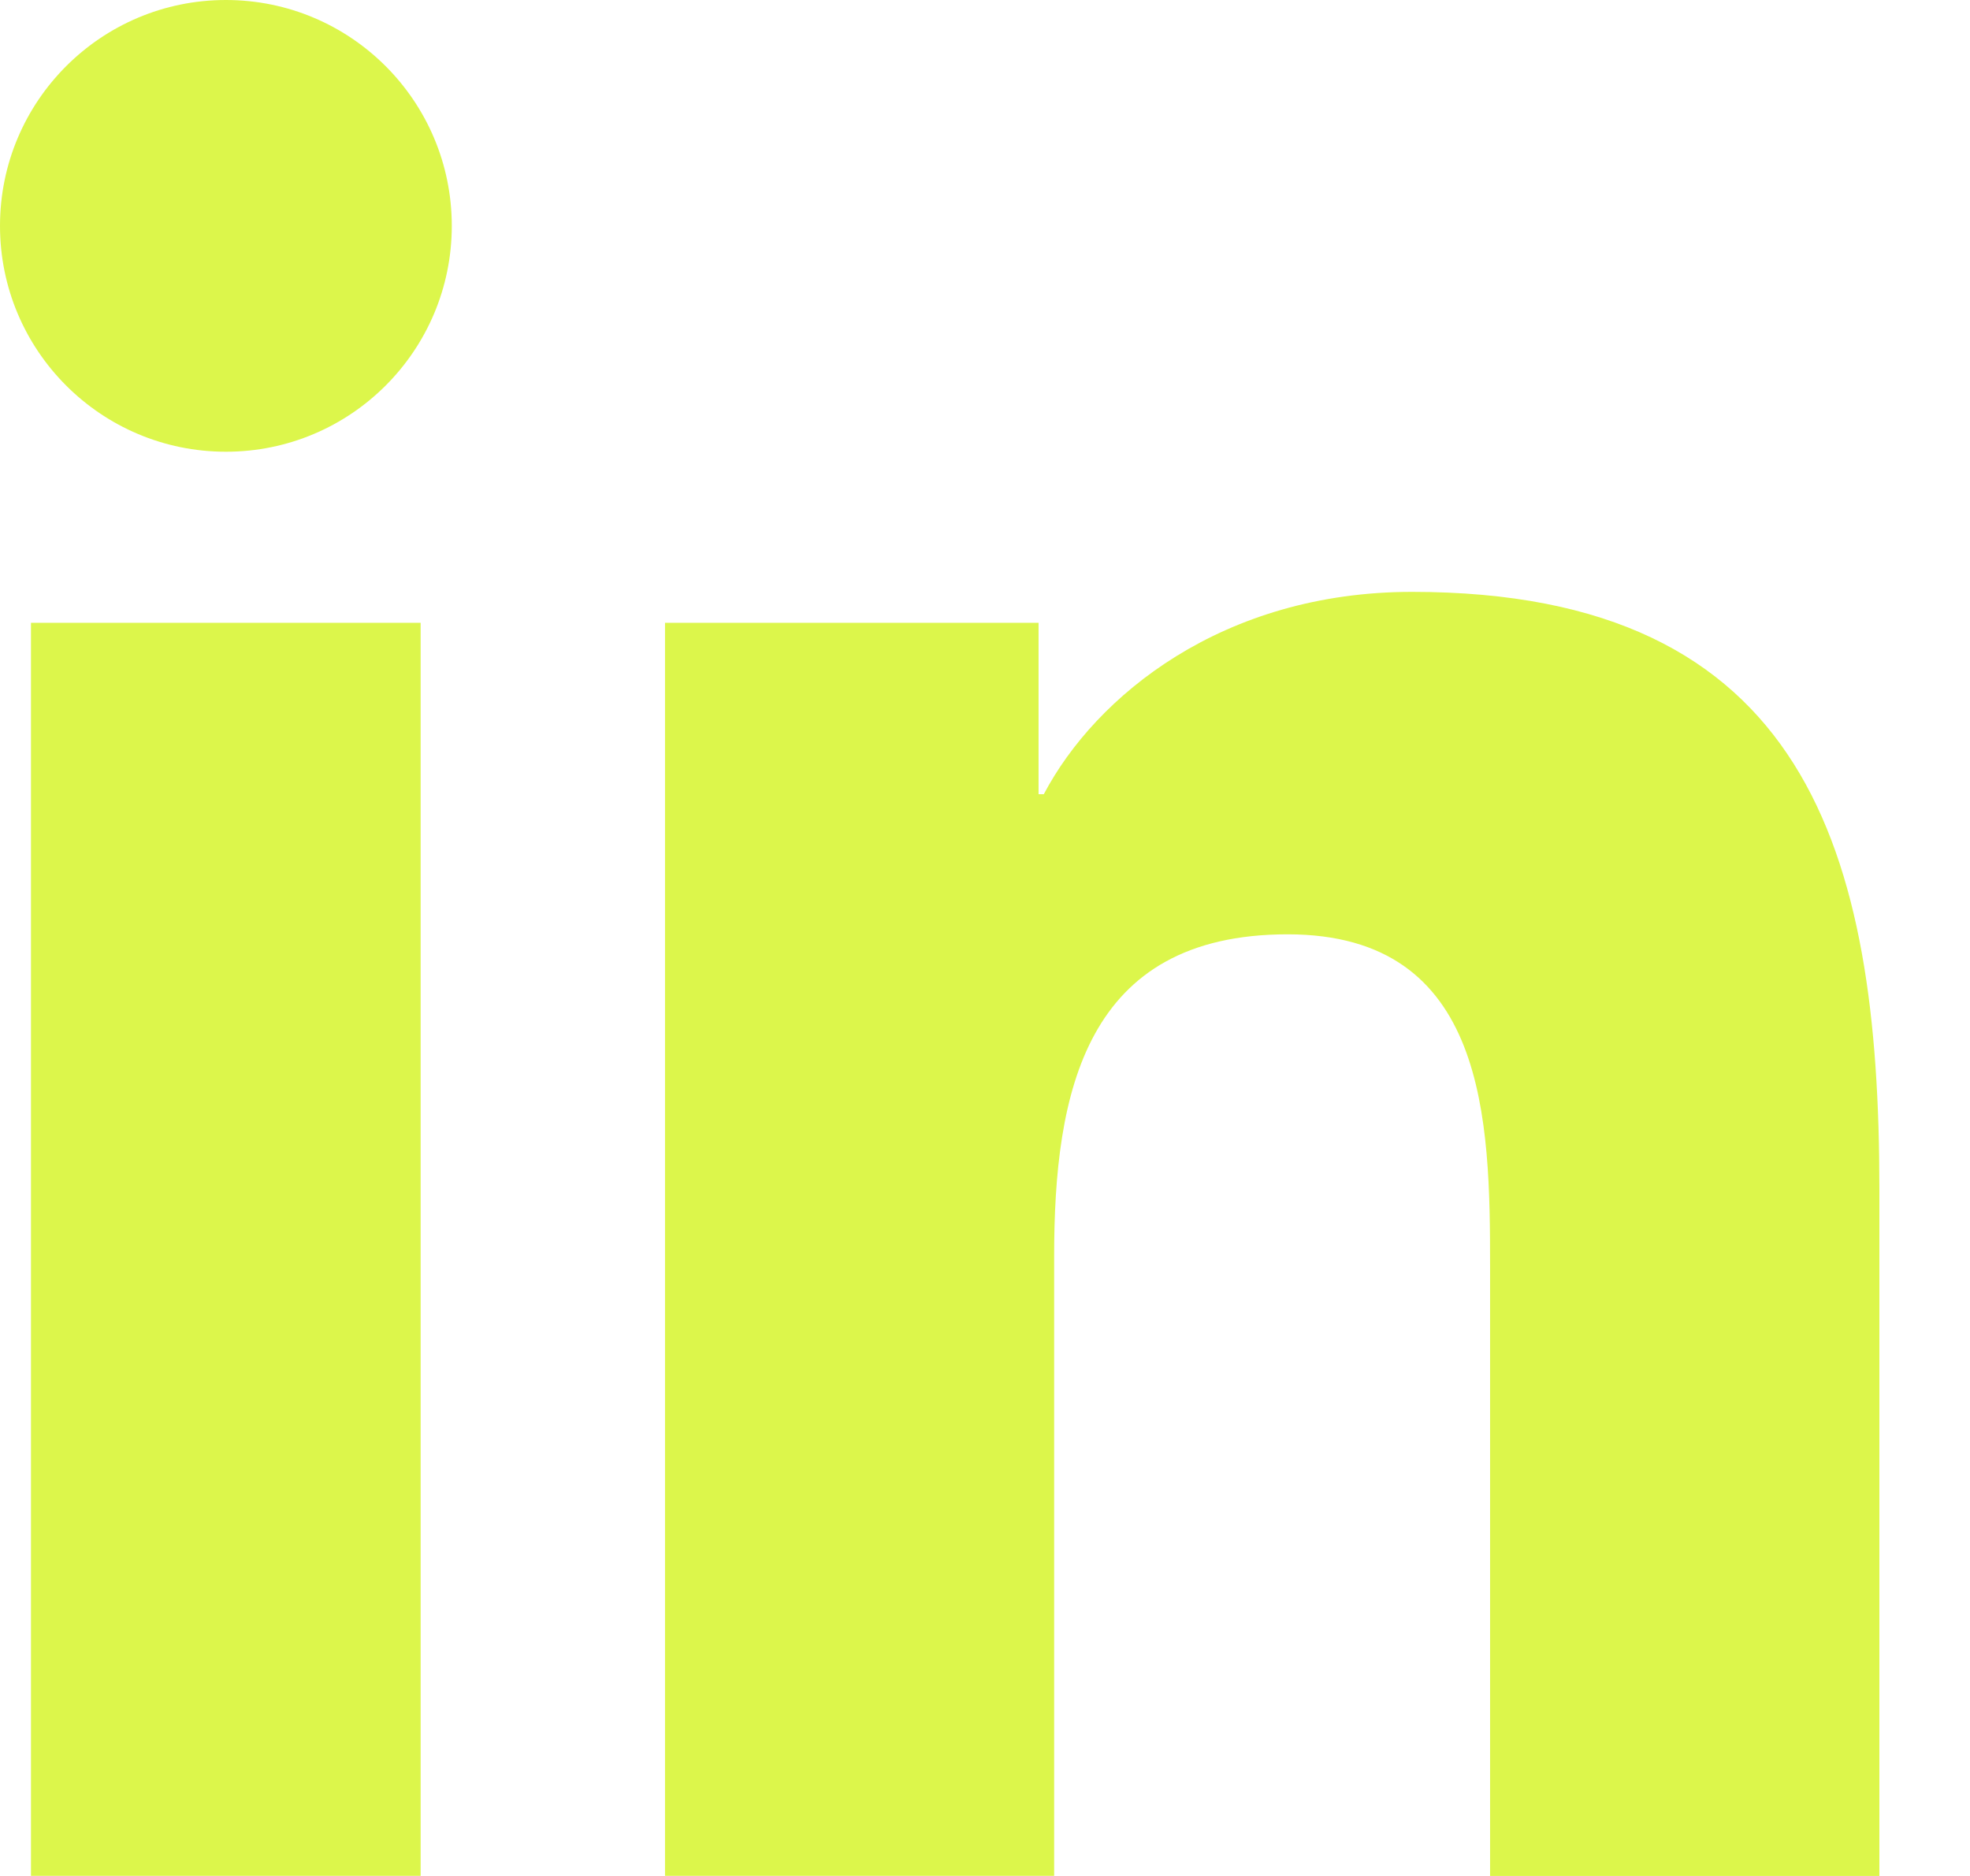
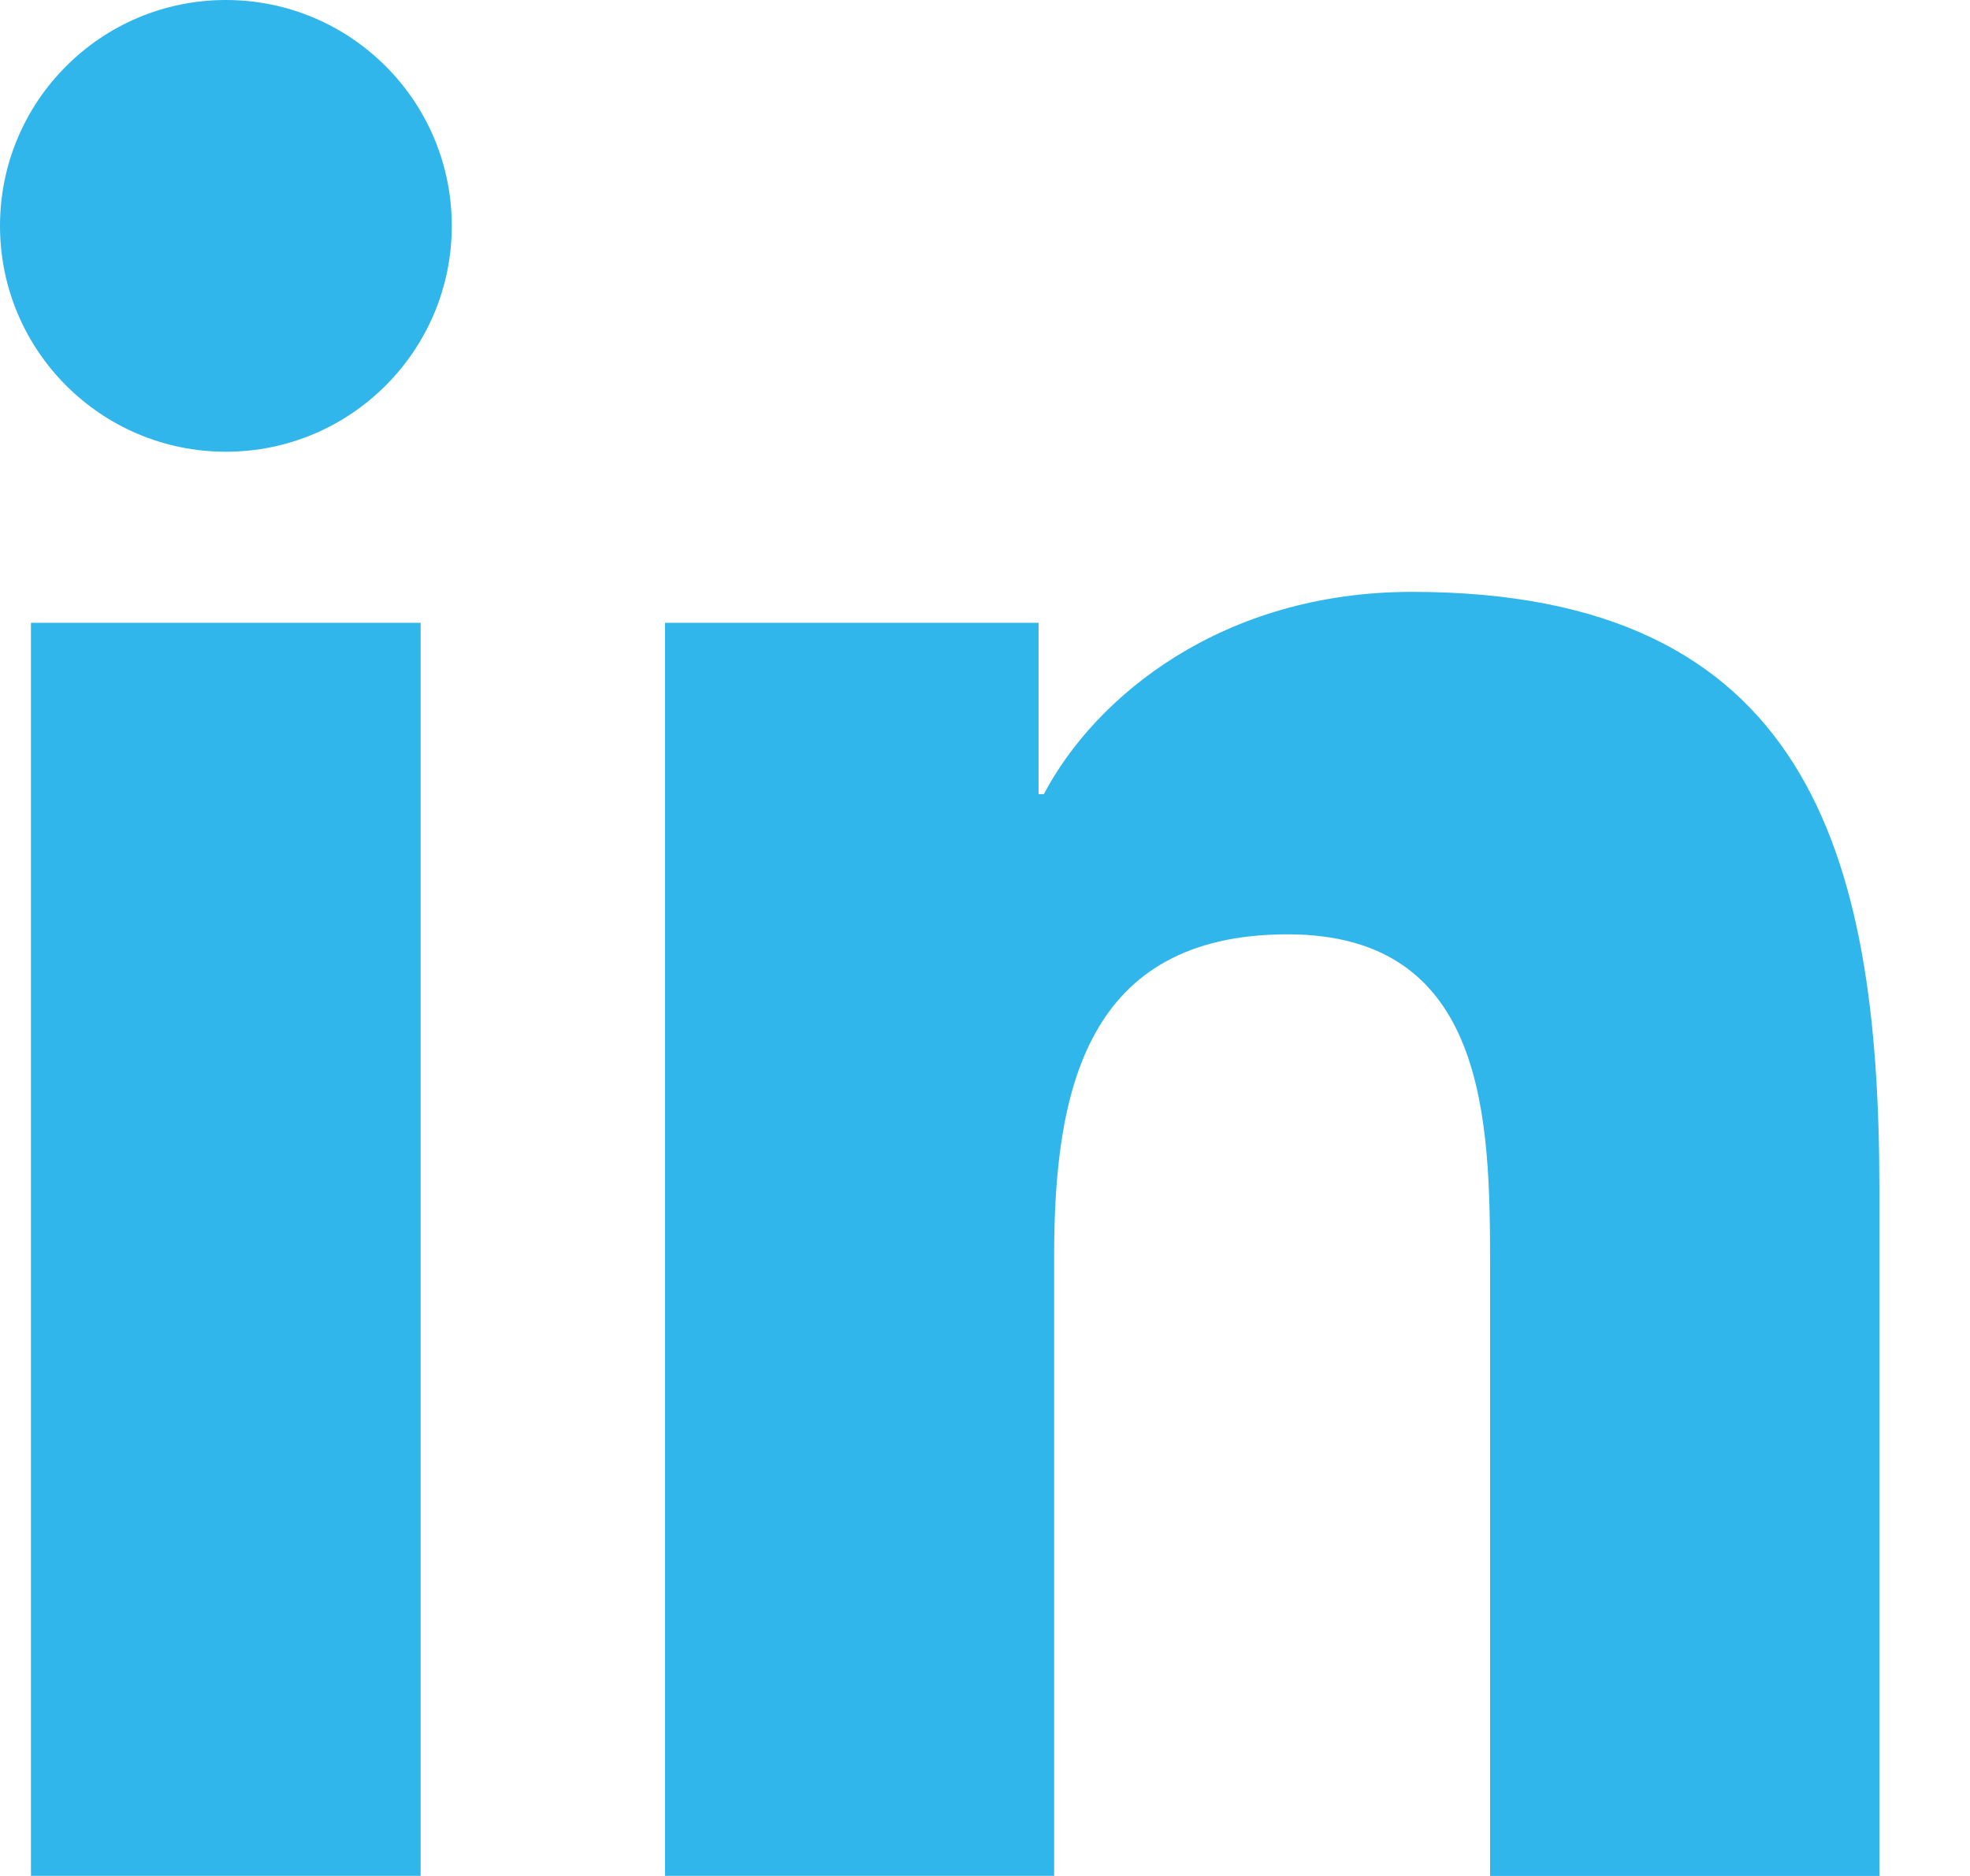
<svg xmlns="http://www.w3.org/2000/svg" width="21" height="20" viewBox="0 0 21 20" fill="none">
-   <path d="M2.408 4.816C3.738 4.816 4.816 3.738 4.816 2.408C4.816 1.078 3.738 0 2.408 0C1.078 0 0 1.078 0 2.408C0 3.738 1.078 4.816 2.408 4.816Z" fill="#DCF64B" />
-   <path d="M7.089 6.64V19.999H11.237V13.393C11.237 11.65 11.565 9.961 13.726 9.961C15.858 9.961 15.884 11.954 15.884 13.503V20H20.034V12.674C20.034 9.076 19.259 6.31 15.053 6.31C13.034 6.31 11.68 7.418 11.127 8.467H11.071V6.64H7.089ZM0.33 6.64H4.484V19.999H0.33V6.64Z" fill="#DCF64B" />
+   <path d="M2.408 4.816C3.738 4.816 4.816 3.738 4.816 2.408C4.816 1.078 3.738 0 2.408 0C1.078 0 0 1.078 0 2.408C0 3.738 1.078 4.816 2.408 4.816Z" fill="#31b6eb" />
+   <path d="M7.089 6.64V19.999H11.237V13.393C11.237 11.65 11.565 9.961 13.726 9.961C15.858 9.961 15.884 11.954 15.884 13.503V20H20.034V12.674C20.034 9.076 19.259 6.31 15.053 6.31C13.034 6.31 11.68 7.418 11.127 8.467H11.071V6.64H7.089ZM0.33 6.64H4.484V19.999H0.33V6.64Z" fill="#31b6eb" />
</svg>
